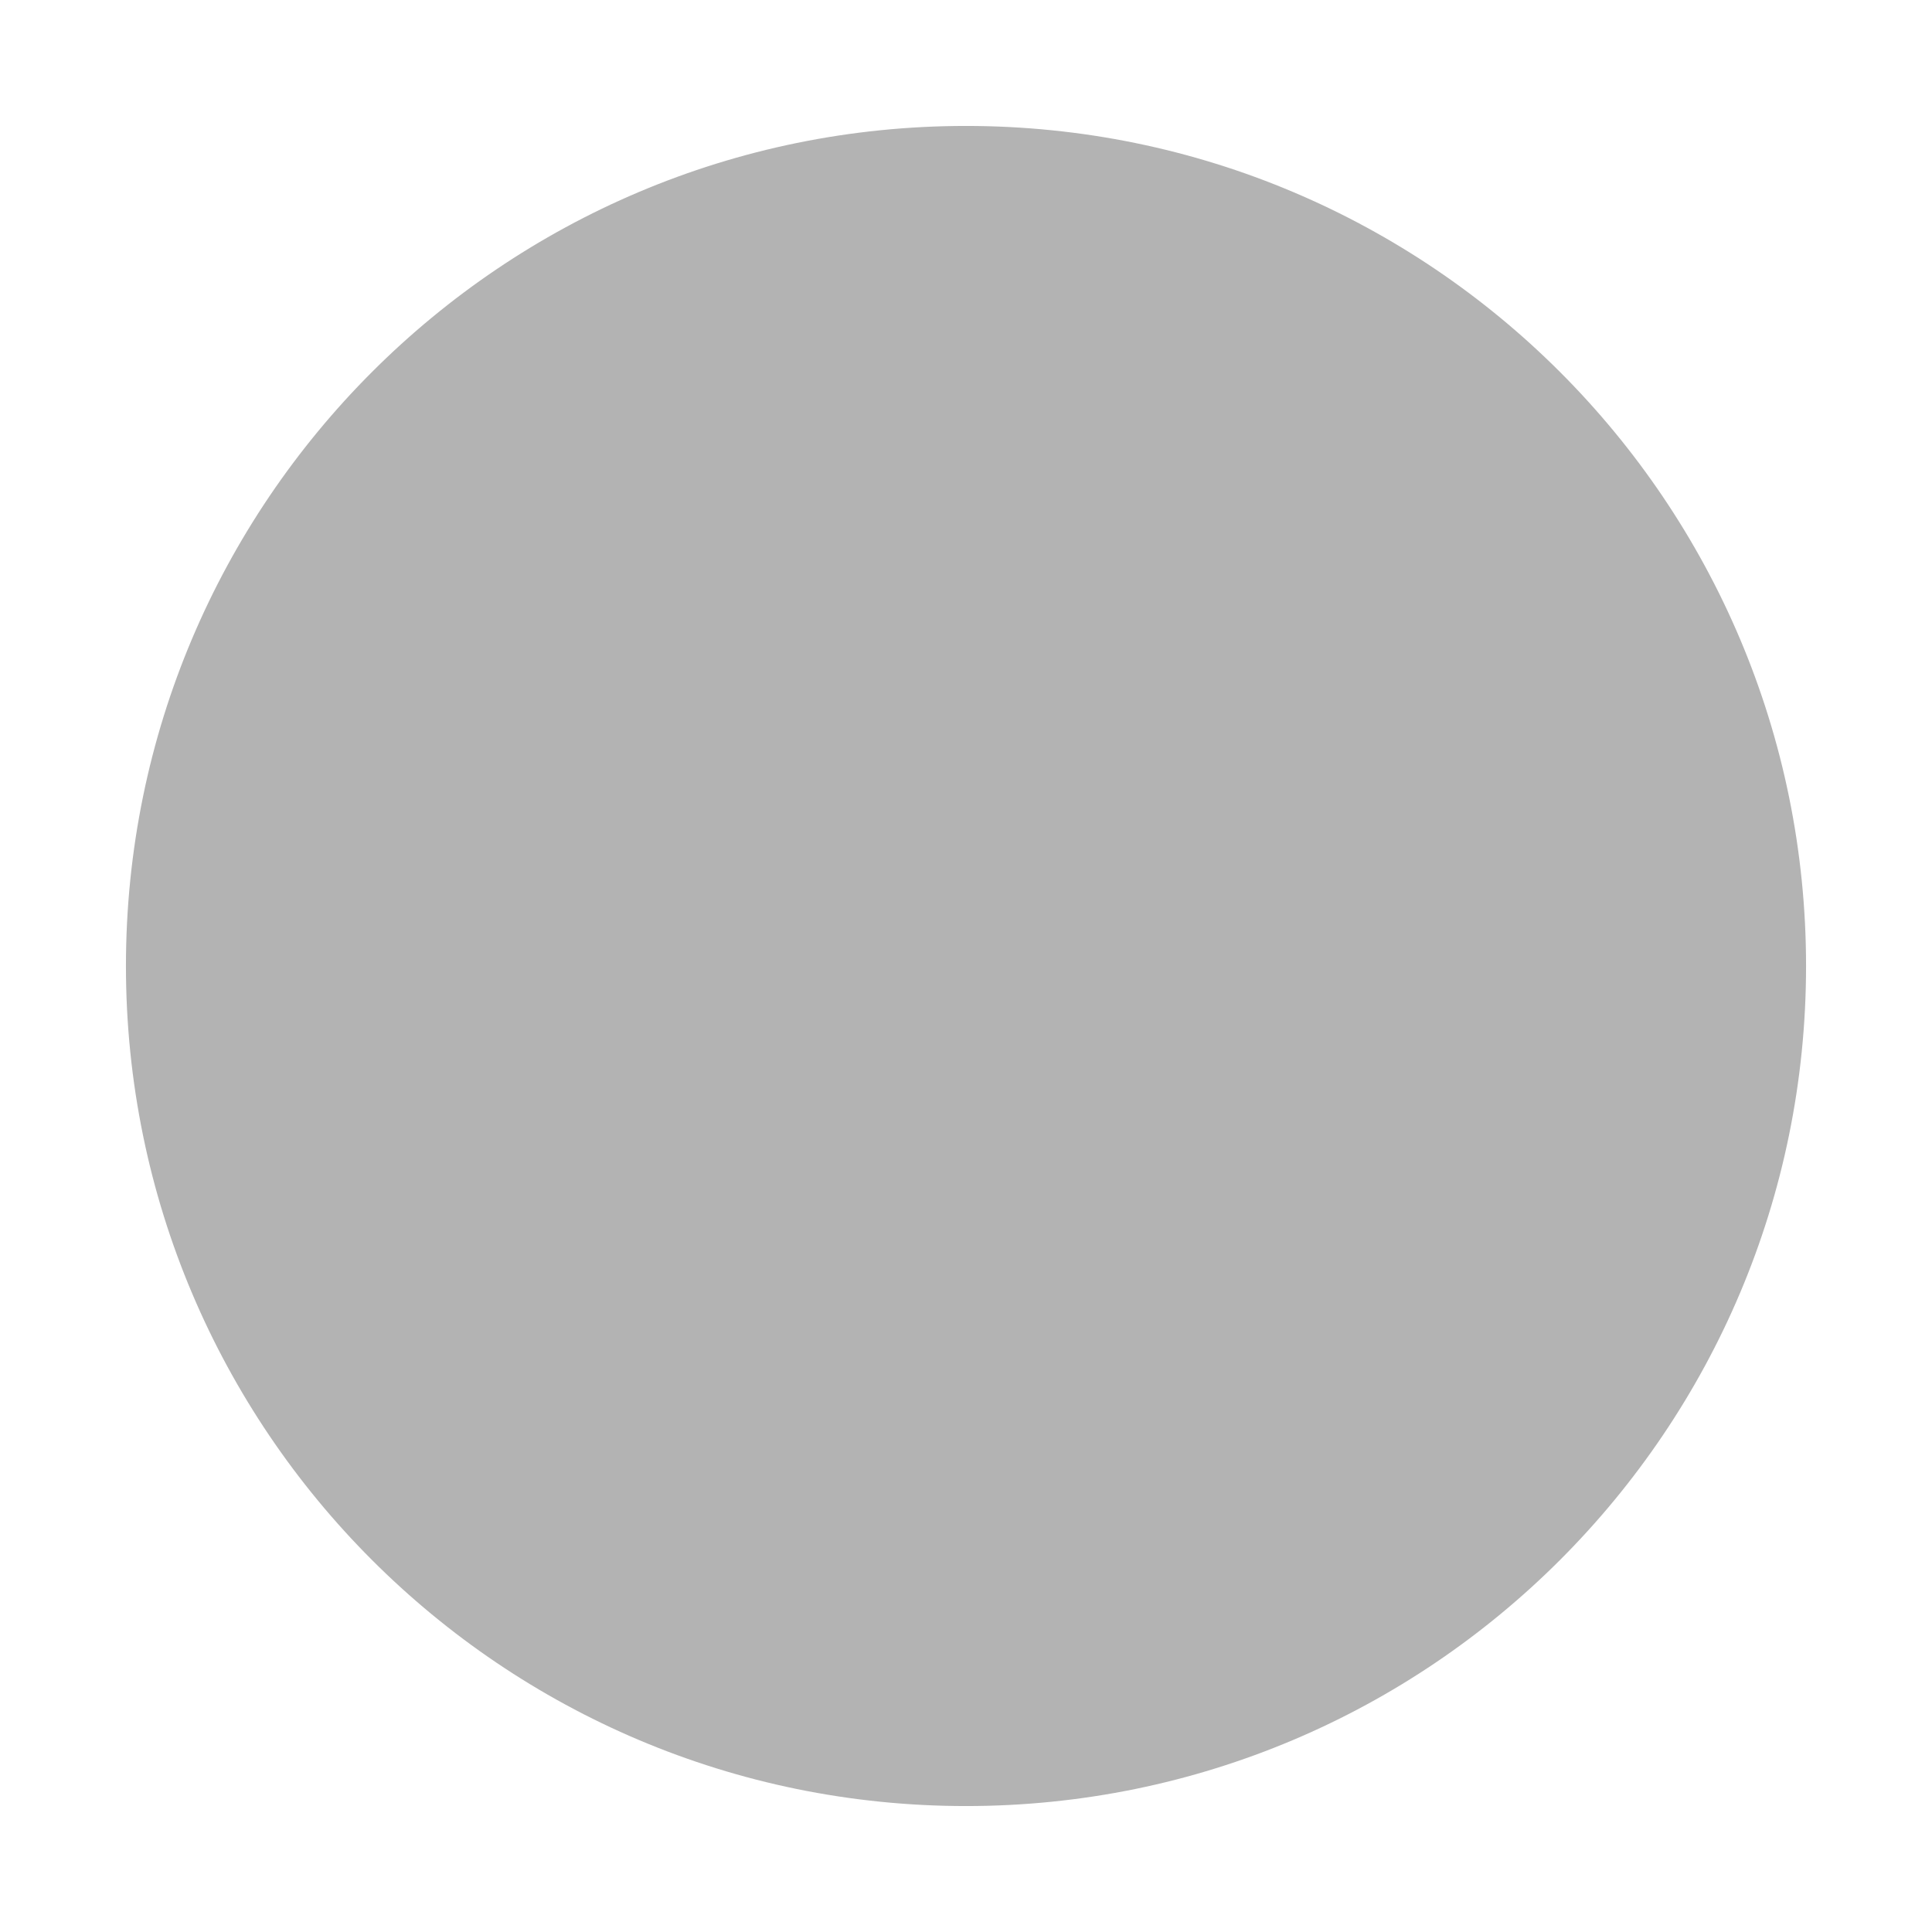
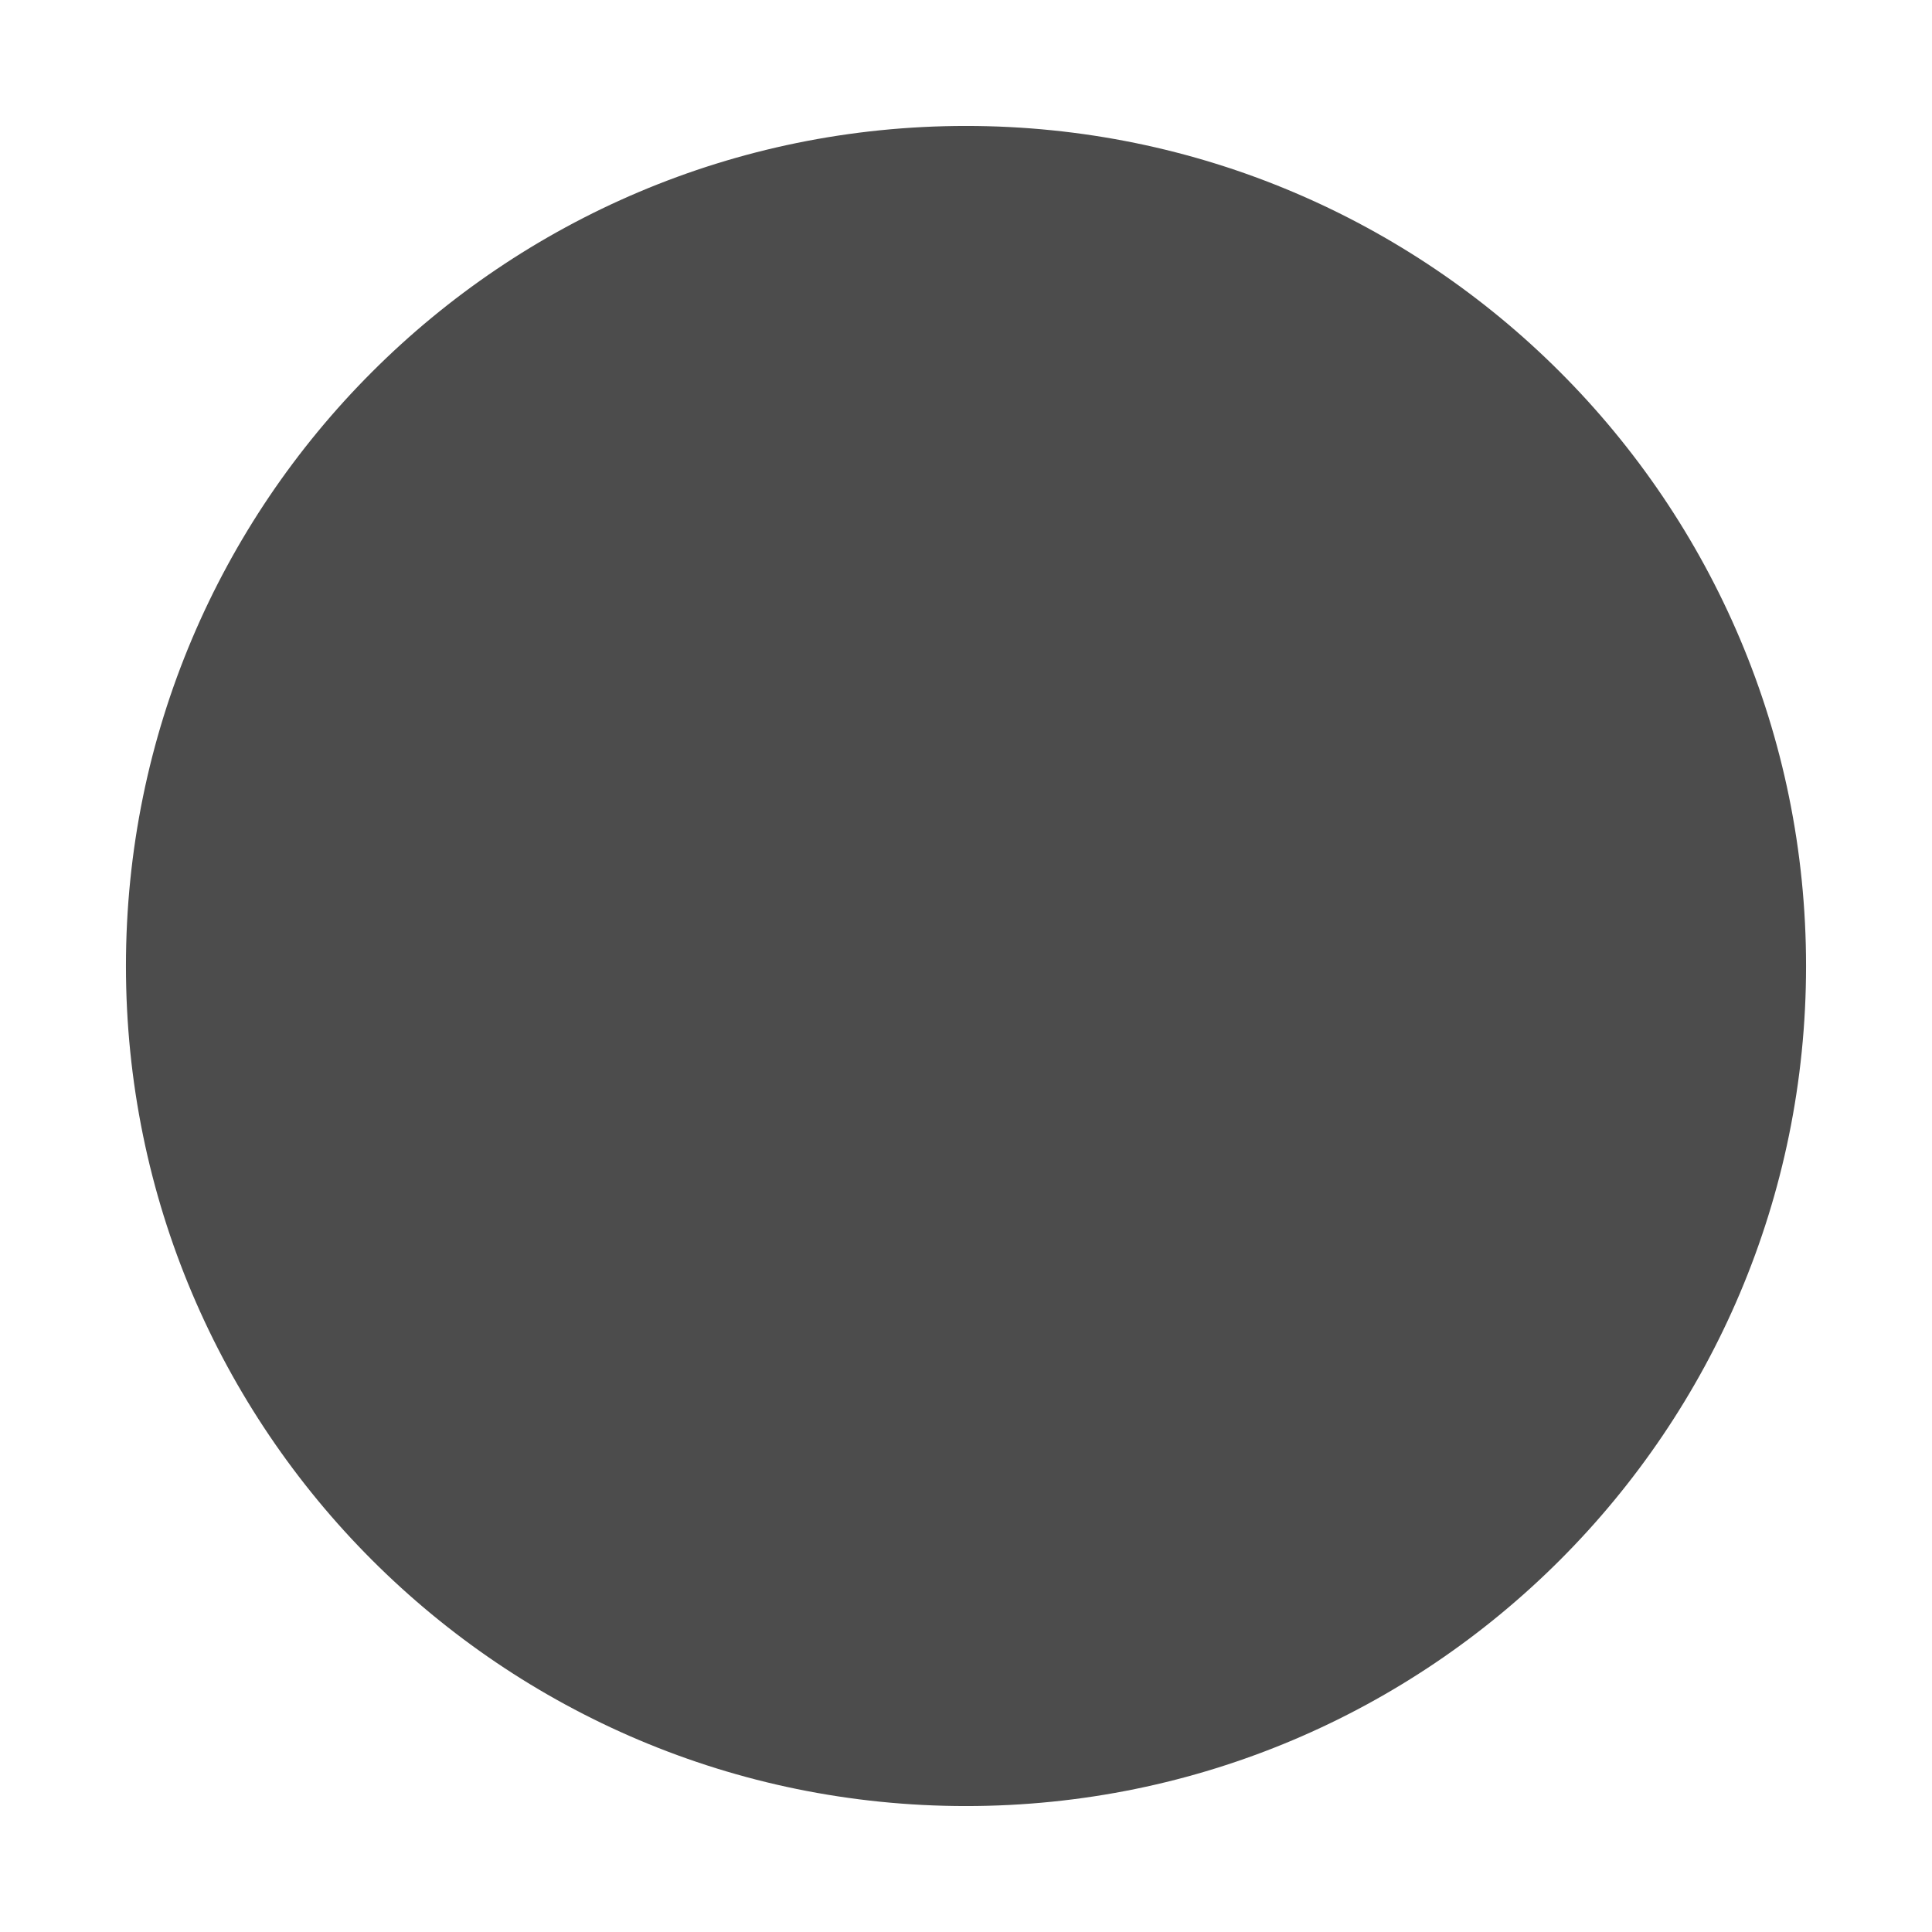
<svg xmlns="http://www.w3.org/2000/svg" height="16" width="16" version="1.1" id="svg6">
  <defs id="defs10" />
  <g id="g824">
    <path id="path2" d="M 0,0 H 16 V 16 H 0 Z" style="fill:none" />
-     <path id="path4" d="M 8,1.043 A 6.957,6.957 0 1 0 8,14.957 6.957,6.957 0 0 0 8,1.043 Z" style="fill:#b3b3b3;fill-rule:evenodd" />
+     <path id="path4" d="M 8,1.043 A 6.957,6.957 0 1 0 8,14.957 6.957,6.957 0 0 0 8,1.043 Z" style="fill:#4c4c4c;fill-rule:evenodd" />
  </g>
</svg>
